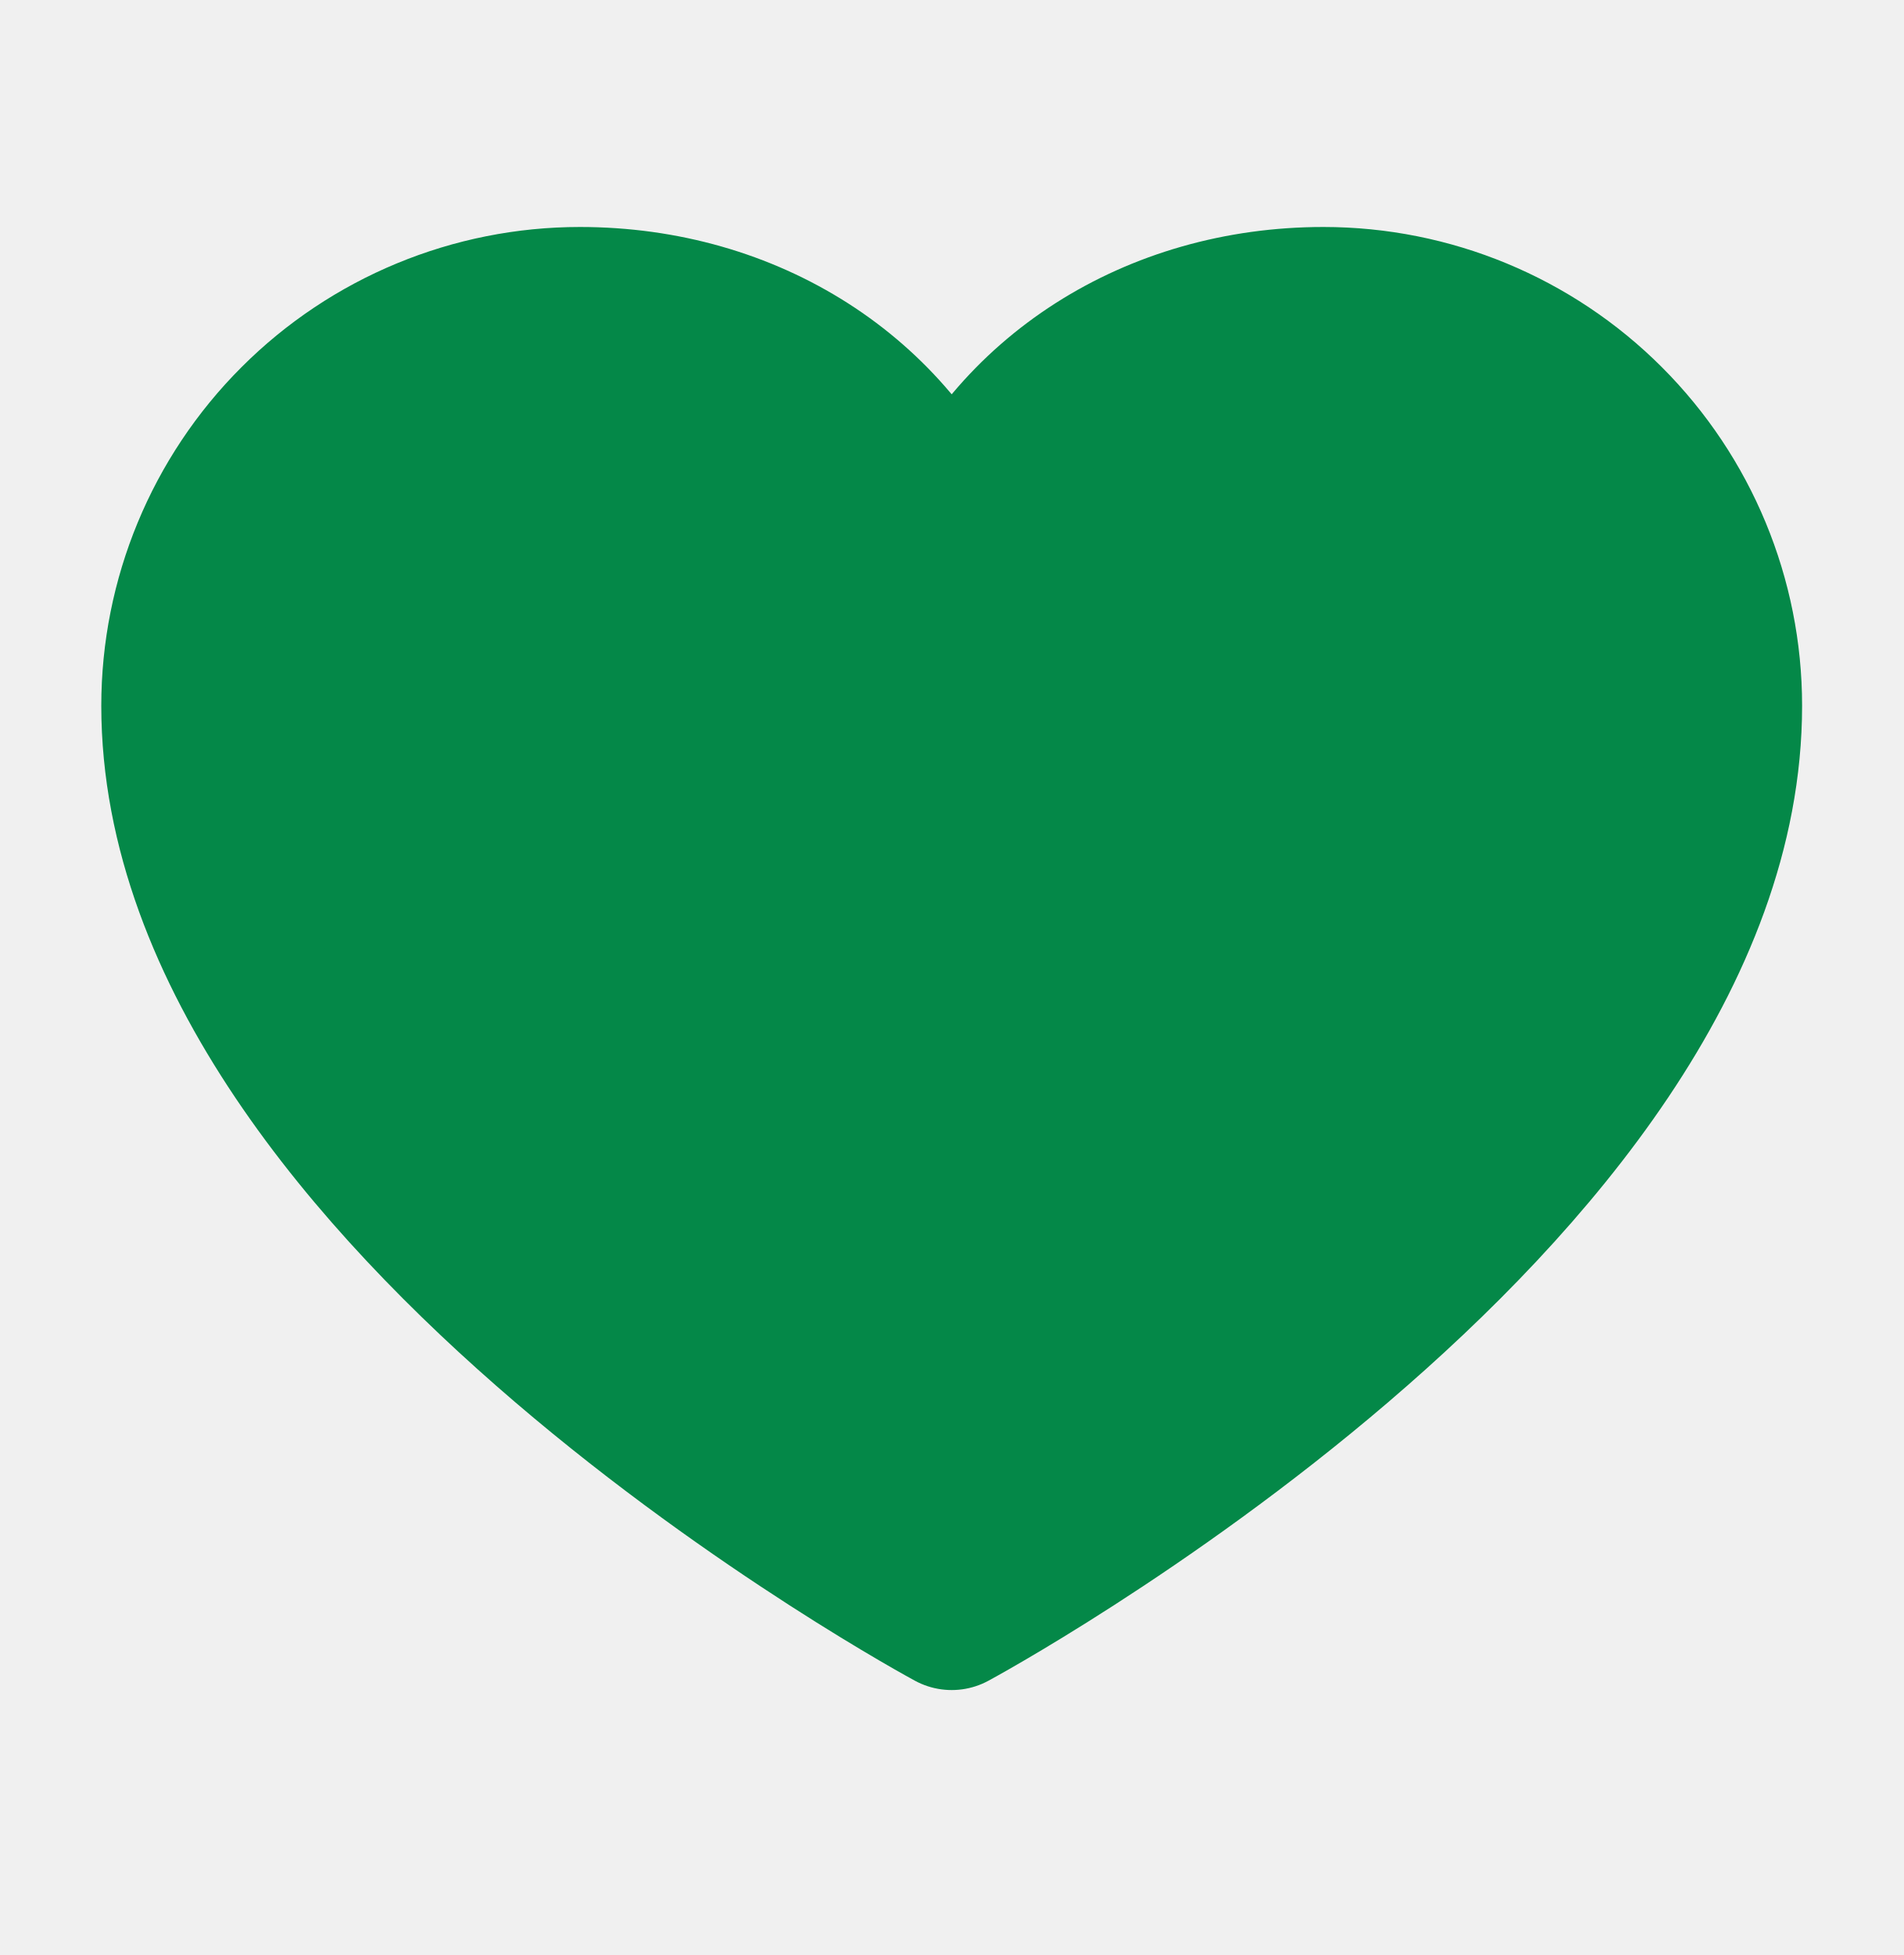
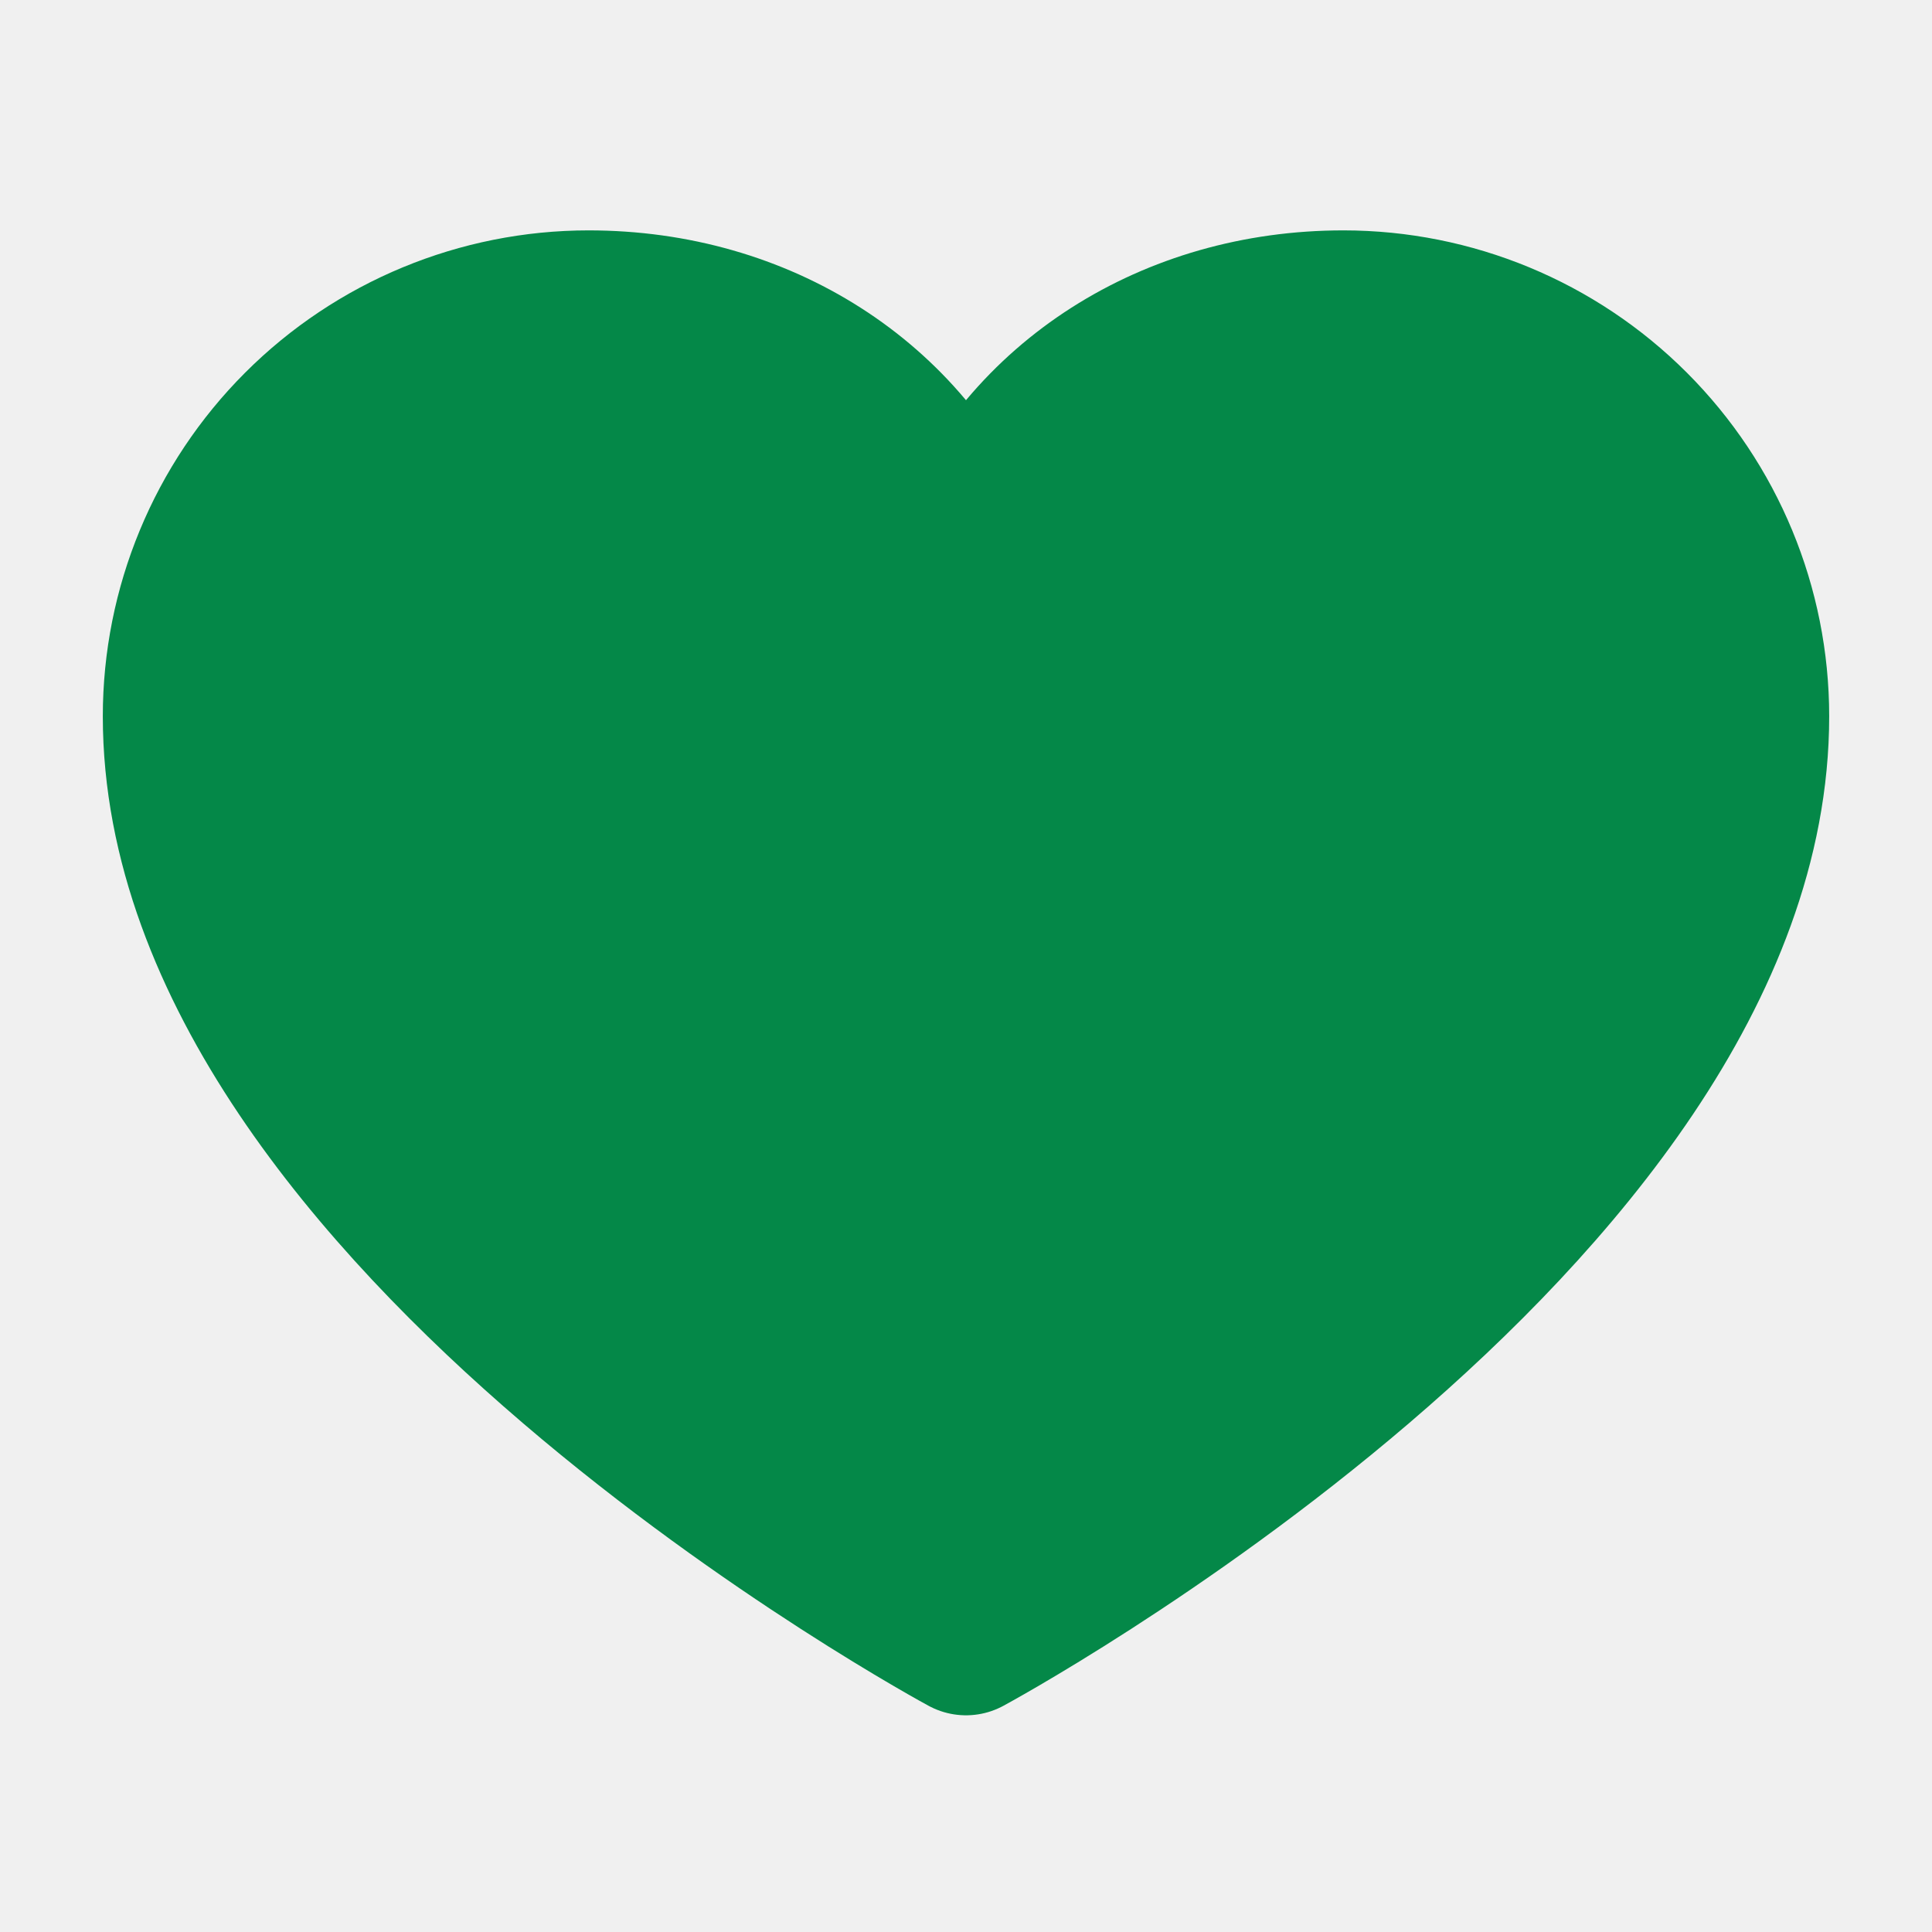
- <svg xmlns="http://www.w3.org/2000/svg" width="37" height="38" viewBox="0 0 37 38" fill="none">
+ <svg xmlns="http://www.w3.org/2000/svg" width="37" height="37" viewBox="0 0 37 37" fill="none">
  <g clip-path="url(#clip0_525_7125)">
    <path d="M18.5 31.35C18.5 31.35 3.469 23.256 3.469 13.717C3.469 11.647 4.291 9.662 5.755 8.198C7.218 6.734 9.204 5.912 11.273 5.912C14.538 5.912 17.335 7.691 18.5 10.537C19.665 7.691 22.462 5.912 25.727 5.912C27.797 5.912 29.782 6.734 31.245 8.198C32.709 9.662 33.531 11.647 33.531 13.717C33.531 23.256 18.5 31.35 18.5 31.35Z" fill="#048848" stroke="#048848" stroke-width="3" stroke-linecap="round" stroke-linejoin="round" />
  </g>
  <defs>
    <clipPath id="clip0_525_7125">
      <rect width="37" height="37" fill="white" transform="translate(0 0.130859)" />
    </clipPath>
  </defs>
</svg>
